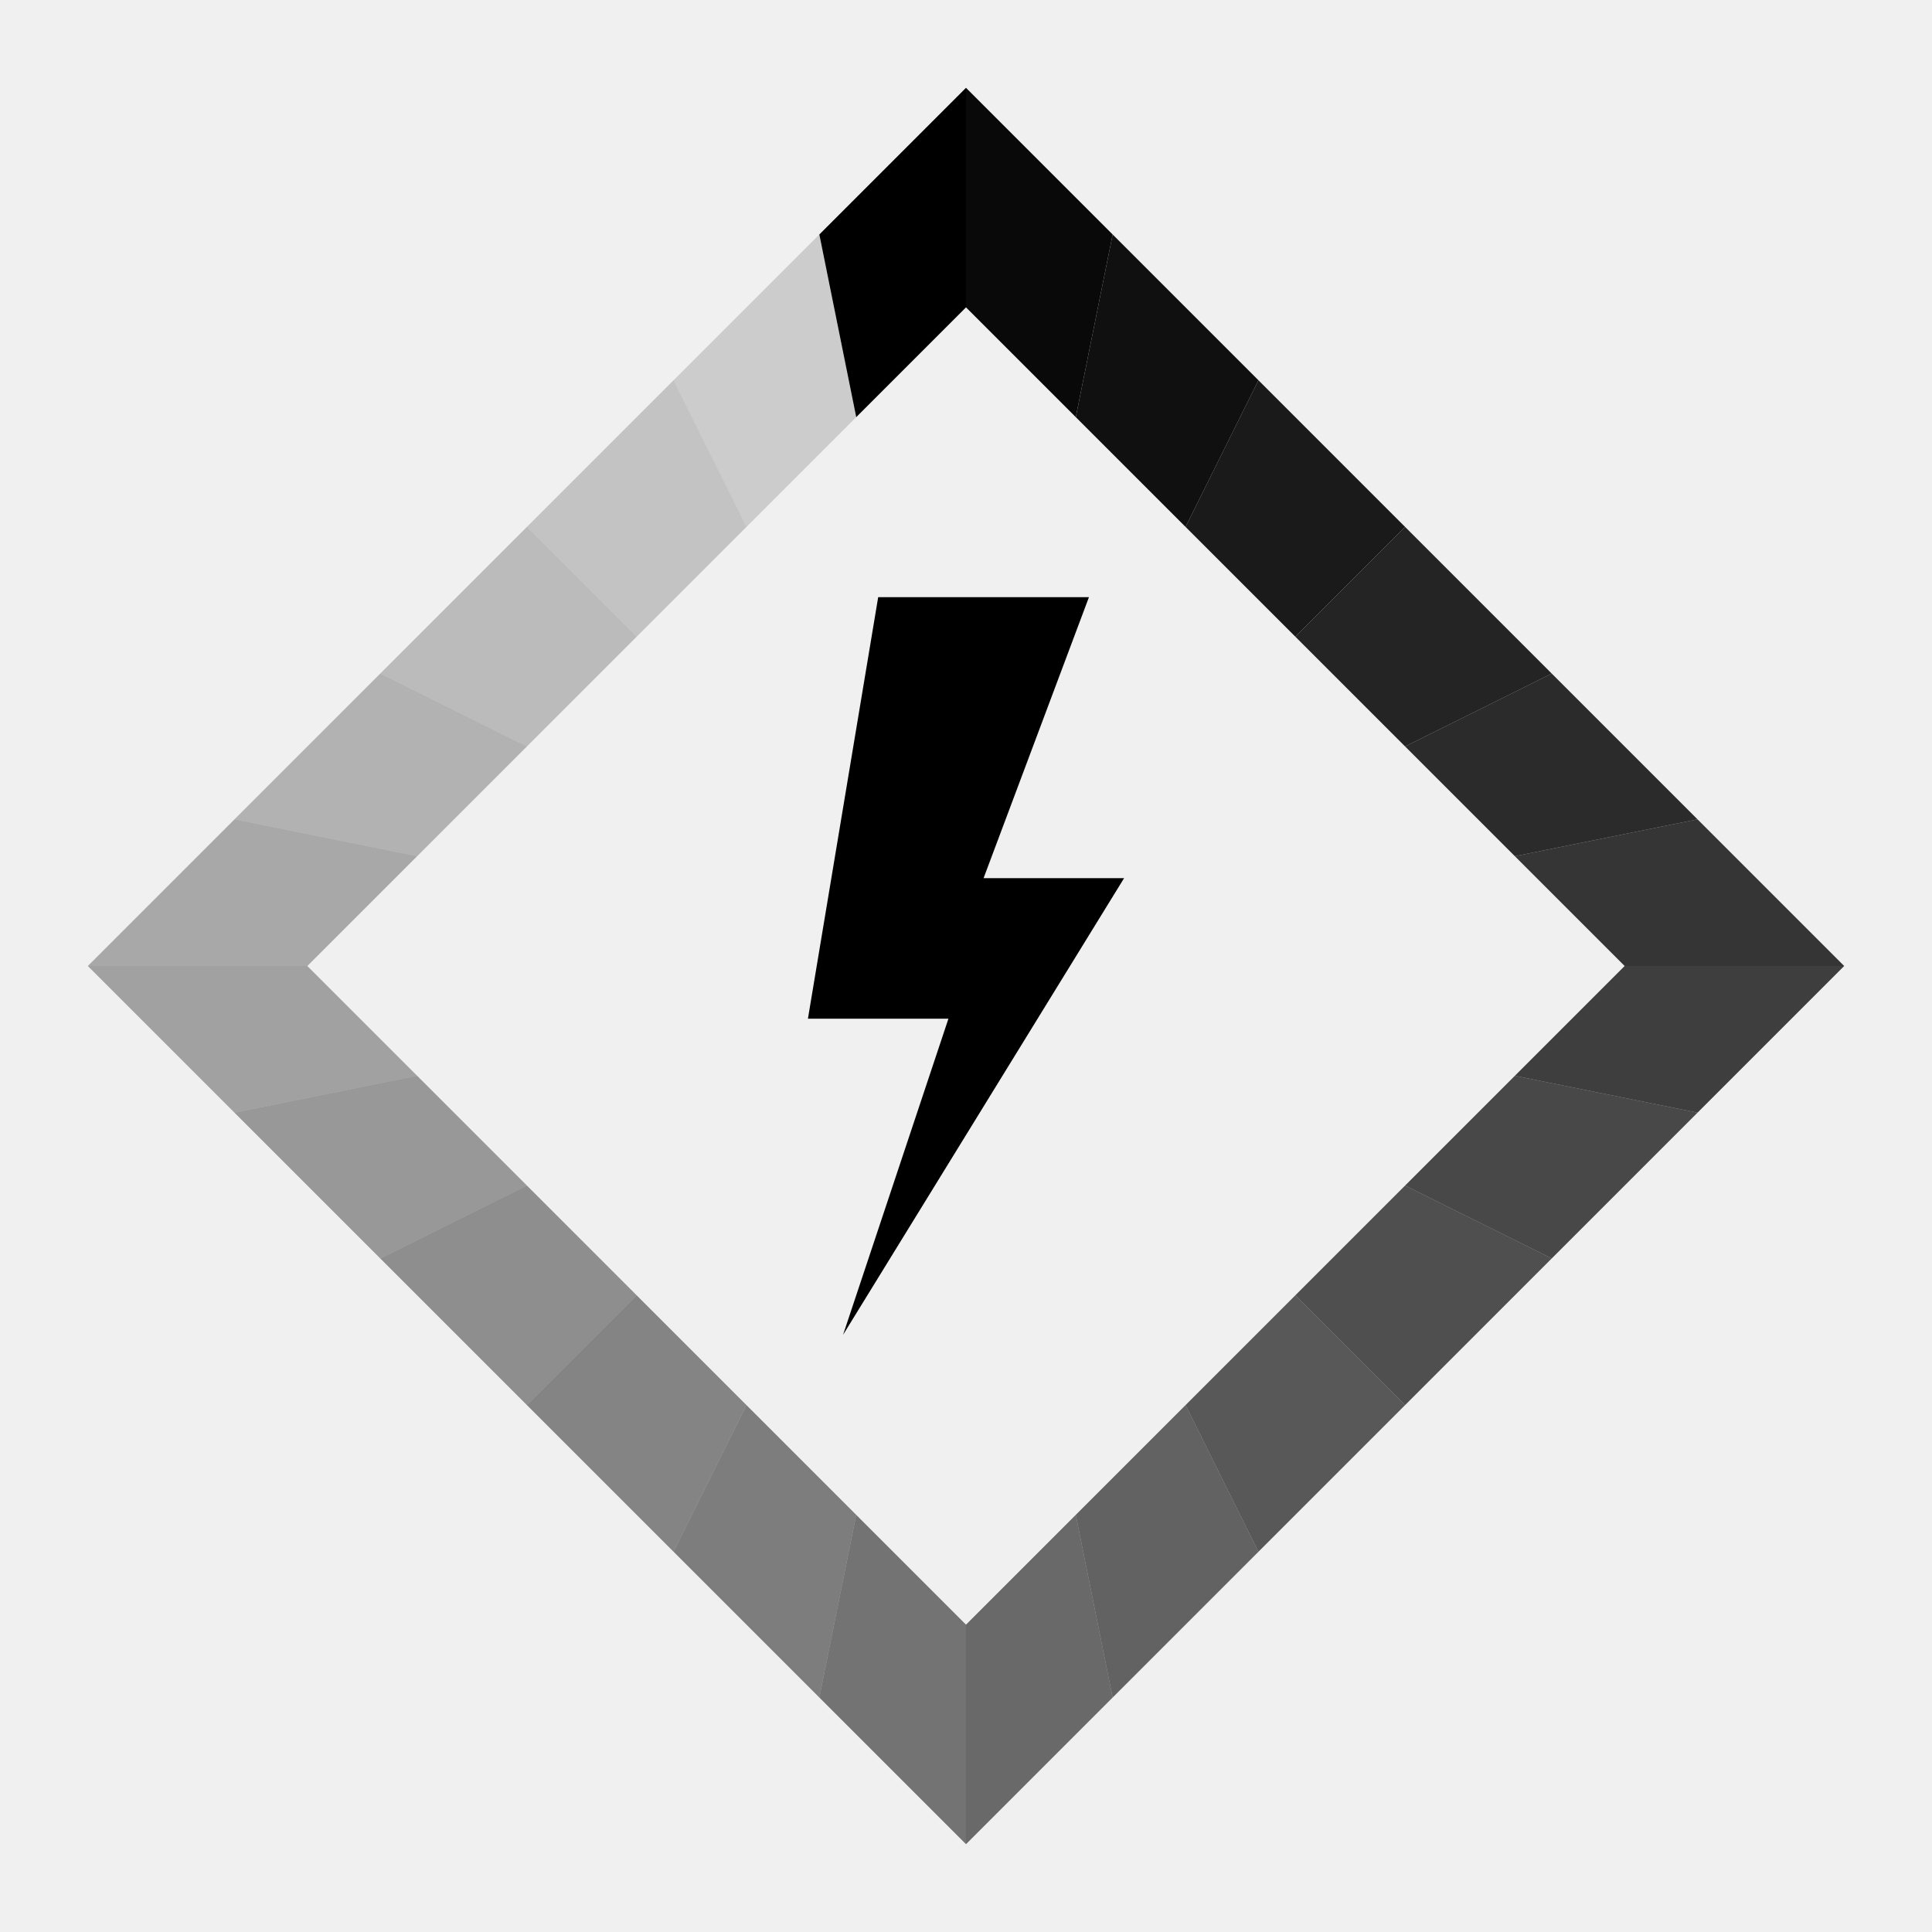
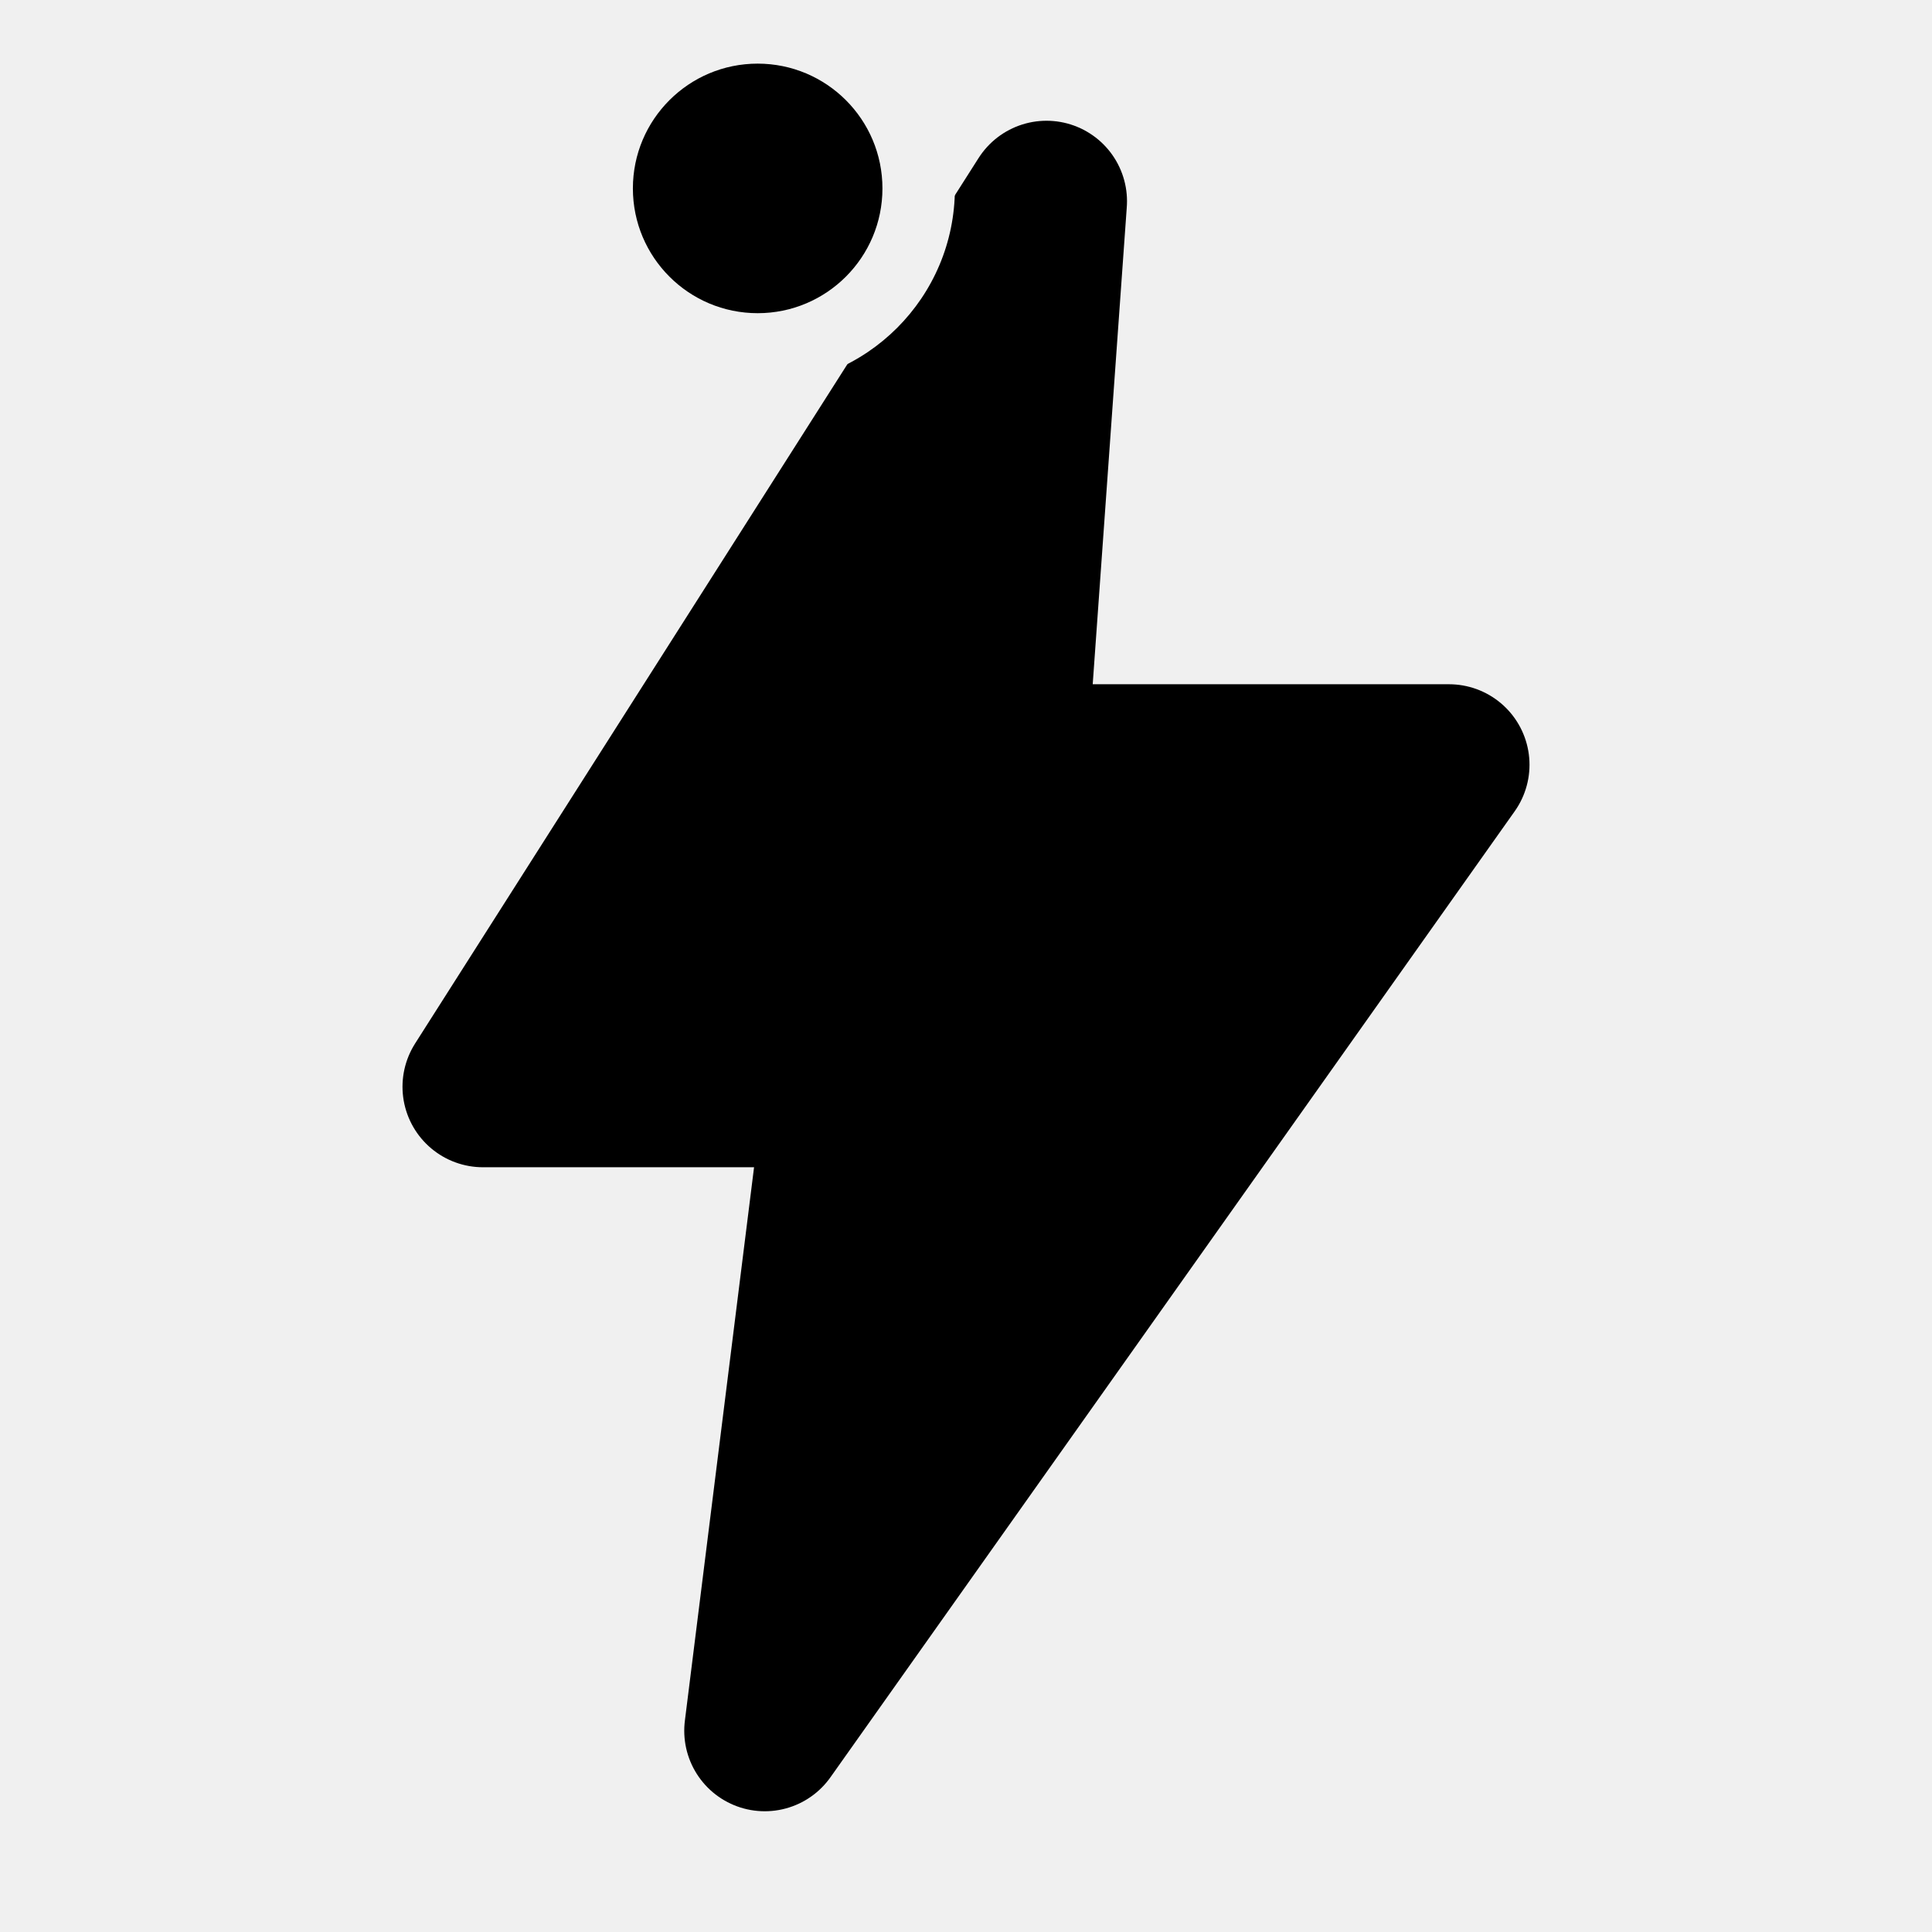
- <svg xmlns="http://www.w3.org/2000/svg" width="300" height="300" viewBox="40 40 220 220" fill="none">
-   <path d="M150,50 L166.7,66.7 L162.5,87.5 L150,75 Z" fill="black" fill-opacity="0.96" />
-   <path d="M166.7,66.7 L183.3,83.3 L175,100 L162.5,87.5 Z" fill="black" fill-opacity="0.93" />
-   <path d="M183.3,83.3 L200,100 L187.5,112.5 L175,100 Z" fill="black" fill-opacity="0.89" />
-   <path d="M200,100 L216.7,116.7 L200,125 L187.5,112.5 Z" fill="black" fill-opacity="0.85" />
-   <path d="M216.7,116.7 L233.3,133.3 L212.5,137.5 L200,125 Z" fill="black" fill-opacity="0.82" />
-   <path d="M233.3,133.3 L250,150 L225,150 L212.5,137.5 Z" fill="black" fill-opacity="0.78" />
-   <path d="M250,150 L233.3,166.7 L212.5,162.5 L225,150 Z" fill="black" fill-opacity="0.74" />
-   <path d="M233.3,166.7 L216.7,183.3 L200,175 L212.5,162.5 Z" fill="black" fill-opacity="0.7" />
-   <path d="M216.7,183.3 L200,200 L187.5,187.5 L200,175 Z" fill="black" fill-opacity="0.67" />
-   <path d="M200,200 L183.3,216.7 L175,200 L187.5,187.5 Z" fill="black" fill-opacity="0.63" />
-   <path d="M183.3,216.7 L166.7,233.3 L162.5,212.5 L175,200 Z" fill="black" fill-opacity="0.59" />
-   <path d="M166.7,233.3 L150,250 L150,225 L162.5,212.5 Z" fill="black" fill-opacity="0.56" />
-   <path d="M150,250 L133.3,233.3 L137.5,212.5 L150,225 Z" fill="black" fill-opacity="0.52" />
-   <path d="M133.3,233.3 L116.7,216.7 L125,200 L137.5,212.5 Z" fill="black" fill-opacity="0.48" />
-   <path d="M116.7,216.7 L100,200 L112.5,187.5 L125,200 Z" fill="black" fill-opacity="0.45" />
-   <path d="M100,200 L83.3,183.3 L100,175 L112.5,187.5 Z" fill="black" fill-opacity="0.41" />
-   <path d="M83.3,183.3 L66.7,166.7 L87.5,162.5 L100,175 Z" fill="black" fill-opacity="0.37" />
-   <path d="M66.7,166.7 L50,150 L75,150 L87.5,162.5 Z" fill="black" fill-opacity="0.33" />
-   <path d="M50,150 L66.7,133.3 L87.5,137.5 L75,150 Z" fill="black" fill-opacity="0.3" />
-   <path d="M66.7,133.3 L83.3,116.7 L100,125 L87.5,137.5 Z" fill="black" fill-opacity="0.26" />
-   <path d="M83.3,116.7 L100,100 L112.5,112.5 L100,125 Z" fill="black" fill-opacity="0.22" />
-   <path d="M100,100 L116.7,83.3 L125,100 L112.5,112.5 Z" fill="black" fill-opacity="0.19" />
-   <path d="M116.7,83.3 L133.3,66.7 L137.5,87.5 L125,100 Z" fill="black" fill-opacity="0.15" />
-   <path d="M133.3,66.7 L150,50 L150,75 L137.5,87.5 Z" fill="black" />
-   <path d="M140,108 L164,108 L152,140 L168,140 L136,192 L148,156 L132,156 Z" fill="black" />
+ <svg xmlns="http://www.w3.org/2000/svg" viewBox="0 0 48 48" fill="none">
+   <mask id="gap" maskUnits="userSpaceOnUse" x="0" y="0" width="48" height="48">
+     <rect width="48" height="48" fill="white" />
+     <circle cx="18.824" cy="4.681" r="4.9" fill="black" />
+   </mask>
+   <path d="M26 5 L12 27 H21 L19 43 L36 19 H25 Z" fill="black" stroke="black" stroke-width="4" stroke-linejoin="round" mask="url(#gap)" />
+   <circle cx="18.824" cy="4.681" r="3.1" fill="black" />
</svg>
